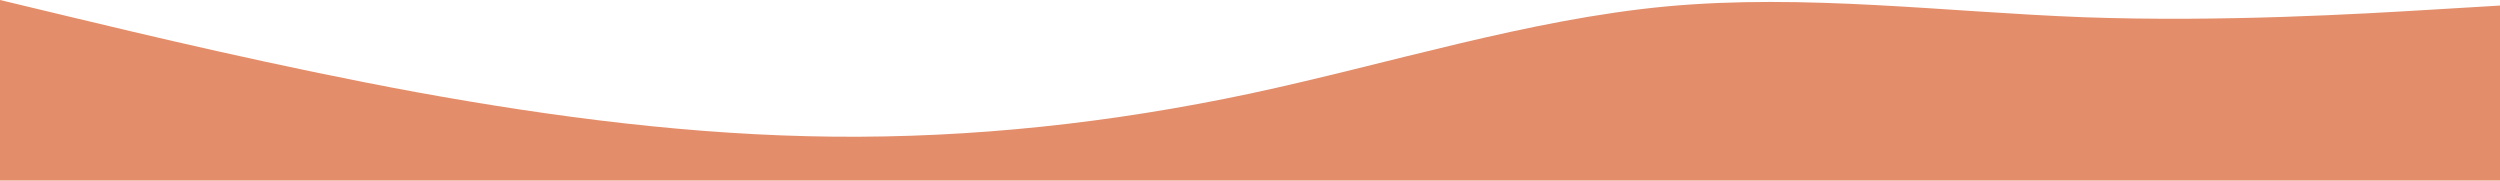
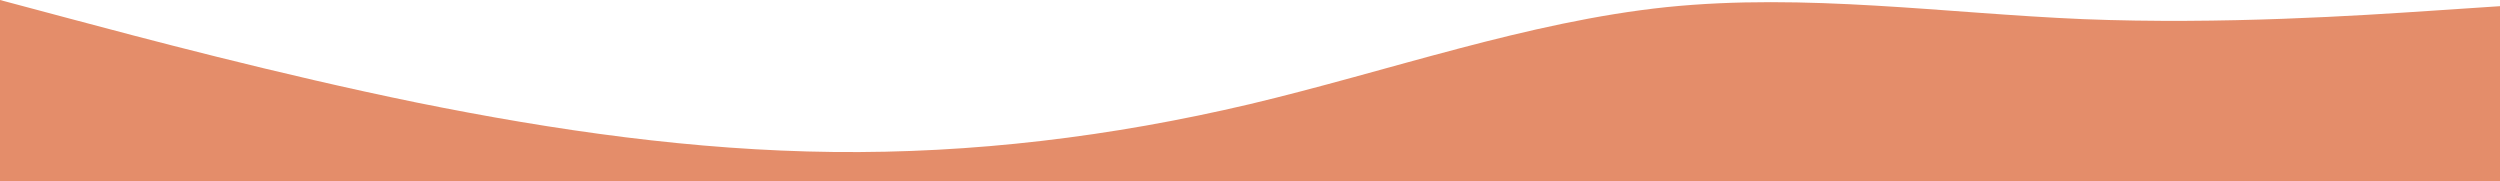
<svg xmlns="http://www.w3.org/2000/svg" id="visual" viewBox="0 0 900 65" width="900" height="65" version="1.1">
  <defs id="defs1" />
-   <path d="m 0,0 25,6 c 25,6 75,18 125,27.2 50,9.1 100,15.5 150,16 50,0.5 100,-4.9 150,-15.5 C 500,23 550,7 600,2.3 650,-2.3 700,4.3 750,6.2 800,8 850,5 875,3.5 L 900,2 v 63 h -25 c -25,0 -75,0 -125,0 -50,0 -100,0 -150,0 -50,0 -100,0 -150,0 -50,0 -100,0 -150,0 -50,0 -100,0 -150,0 -50,0 -100,0 -125,0 H 0 Z" fill="#e48d6a" stroke-linecap="round" stroke-linejoin="miter" id="path1" />
+   <path d="M 0,0 25,6.672 C 50,13.345 100,26.689 150,36.92 200,47.04 250,54.157 300,54.713 350,55.269 400,49.264 450,37.476 500,25.577 550,7.784 600,2.558 650,-2.558 700,4.782 750,6.895 800,8.896 850,5.56 875,3.892 L 900,2.224 V 72.283 h -25 c -25,0 -75,0 -125,0 -50,0 -100,0 -150,0 -50,0 -100,0 -150,0 -50,0 -100,0 -150,0 -50,0 -100,0 -150,0 -50,0 -100,0 -125,0 H 0 Z" fill="#e48d6a" stroke-linecap="round" stroke-linejoin="miter" id="path1" style="stroke-width:1.055" />
</svg>
